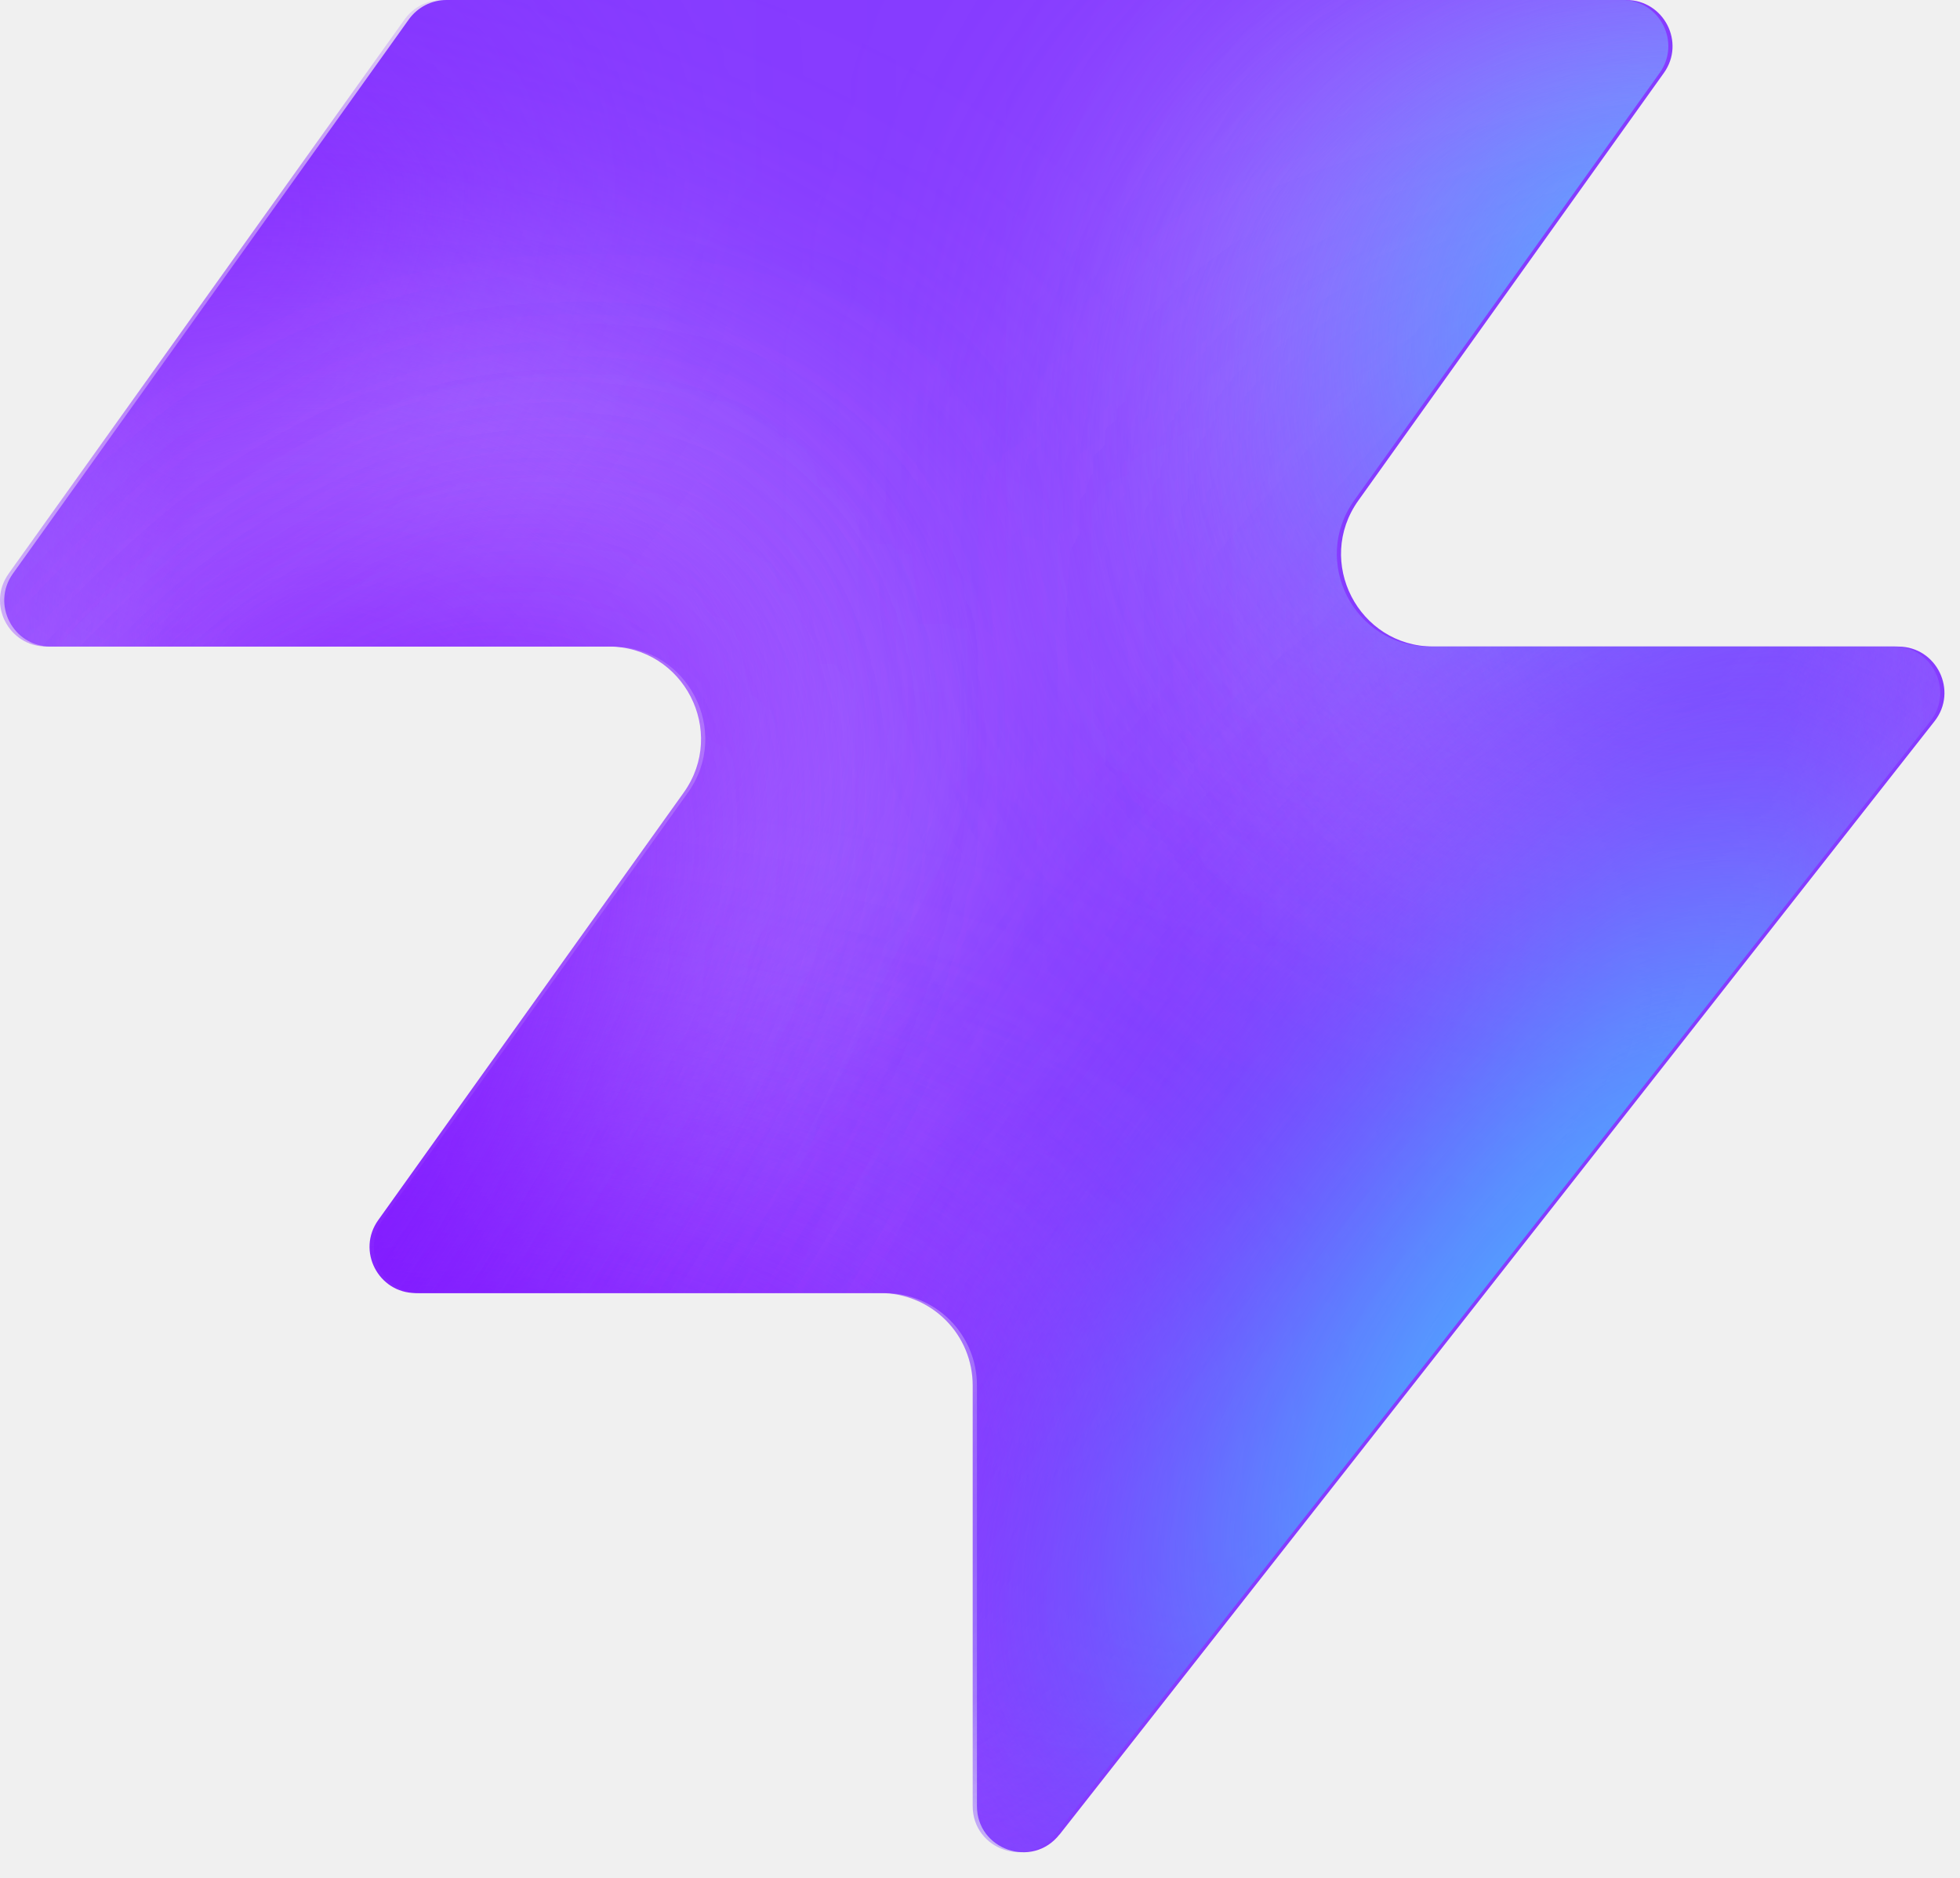
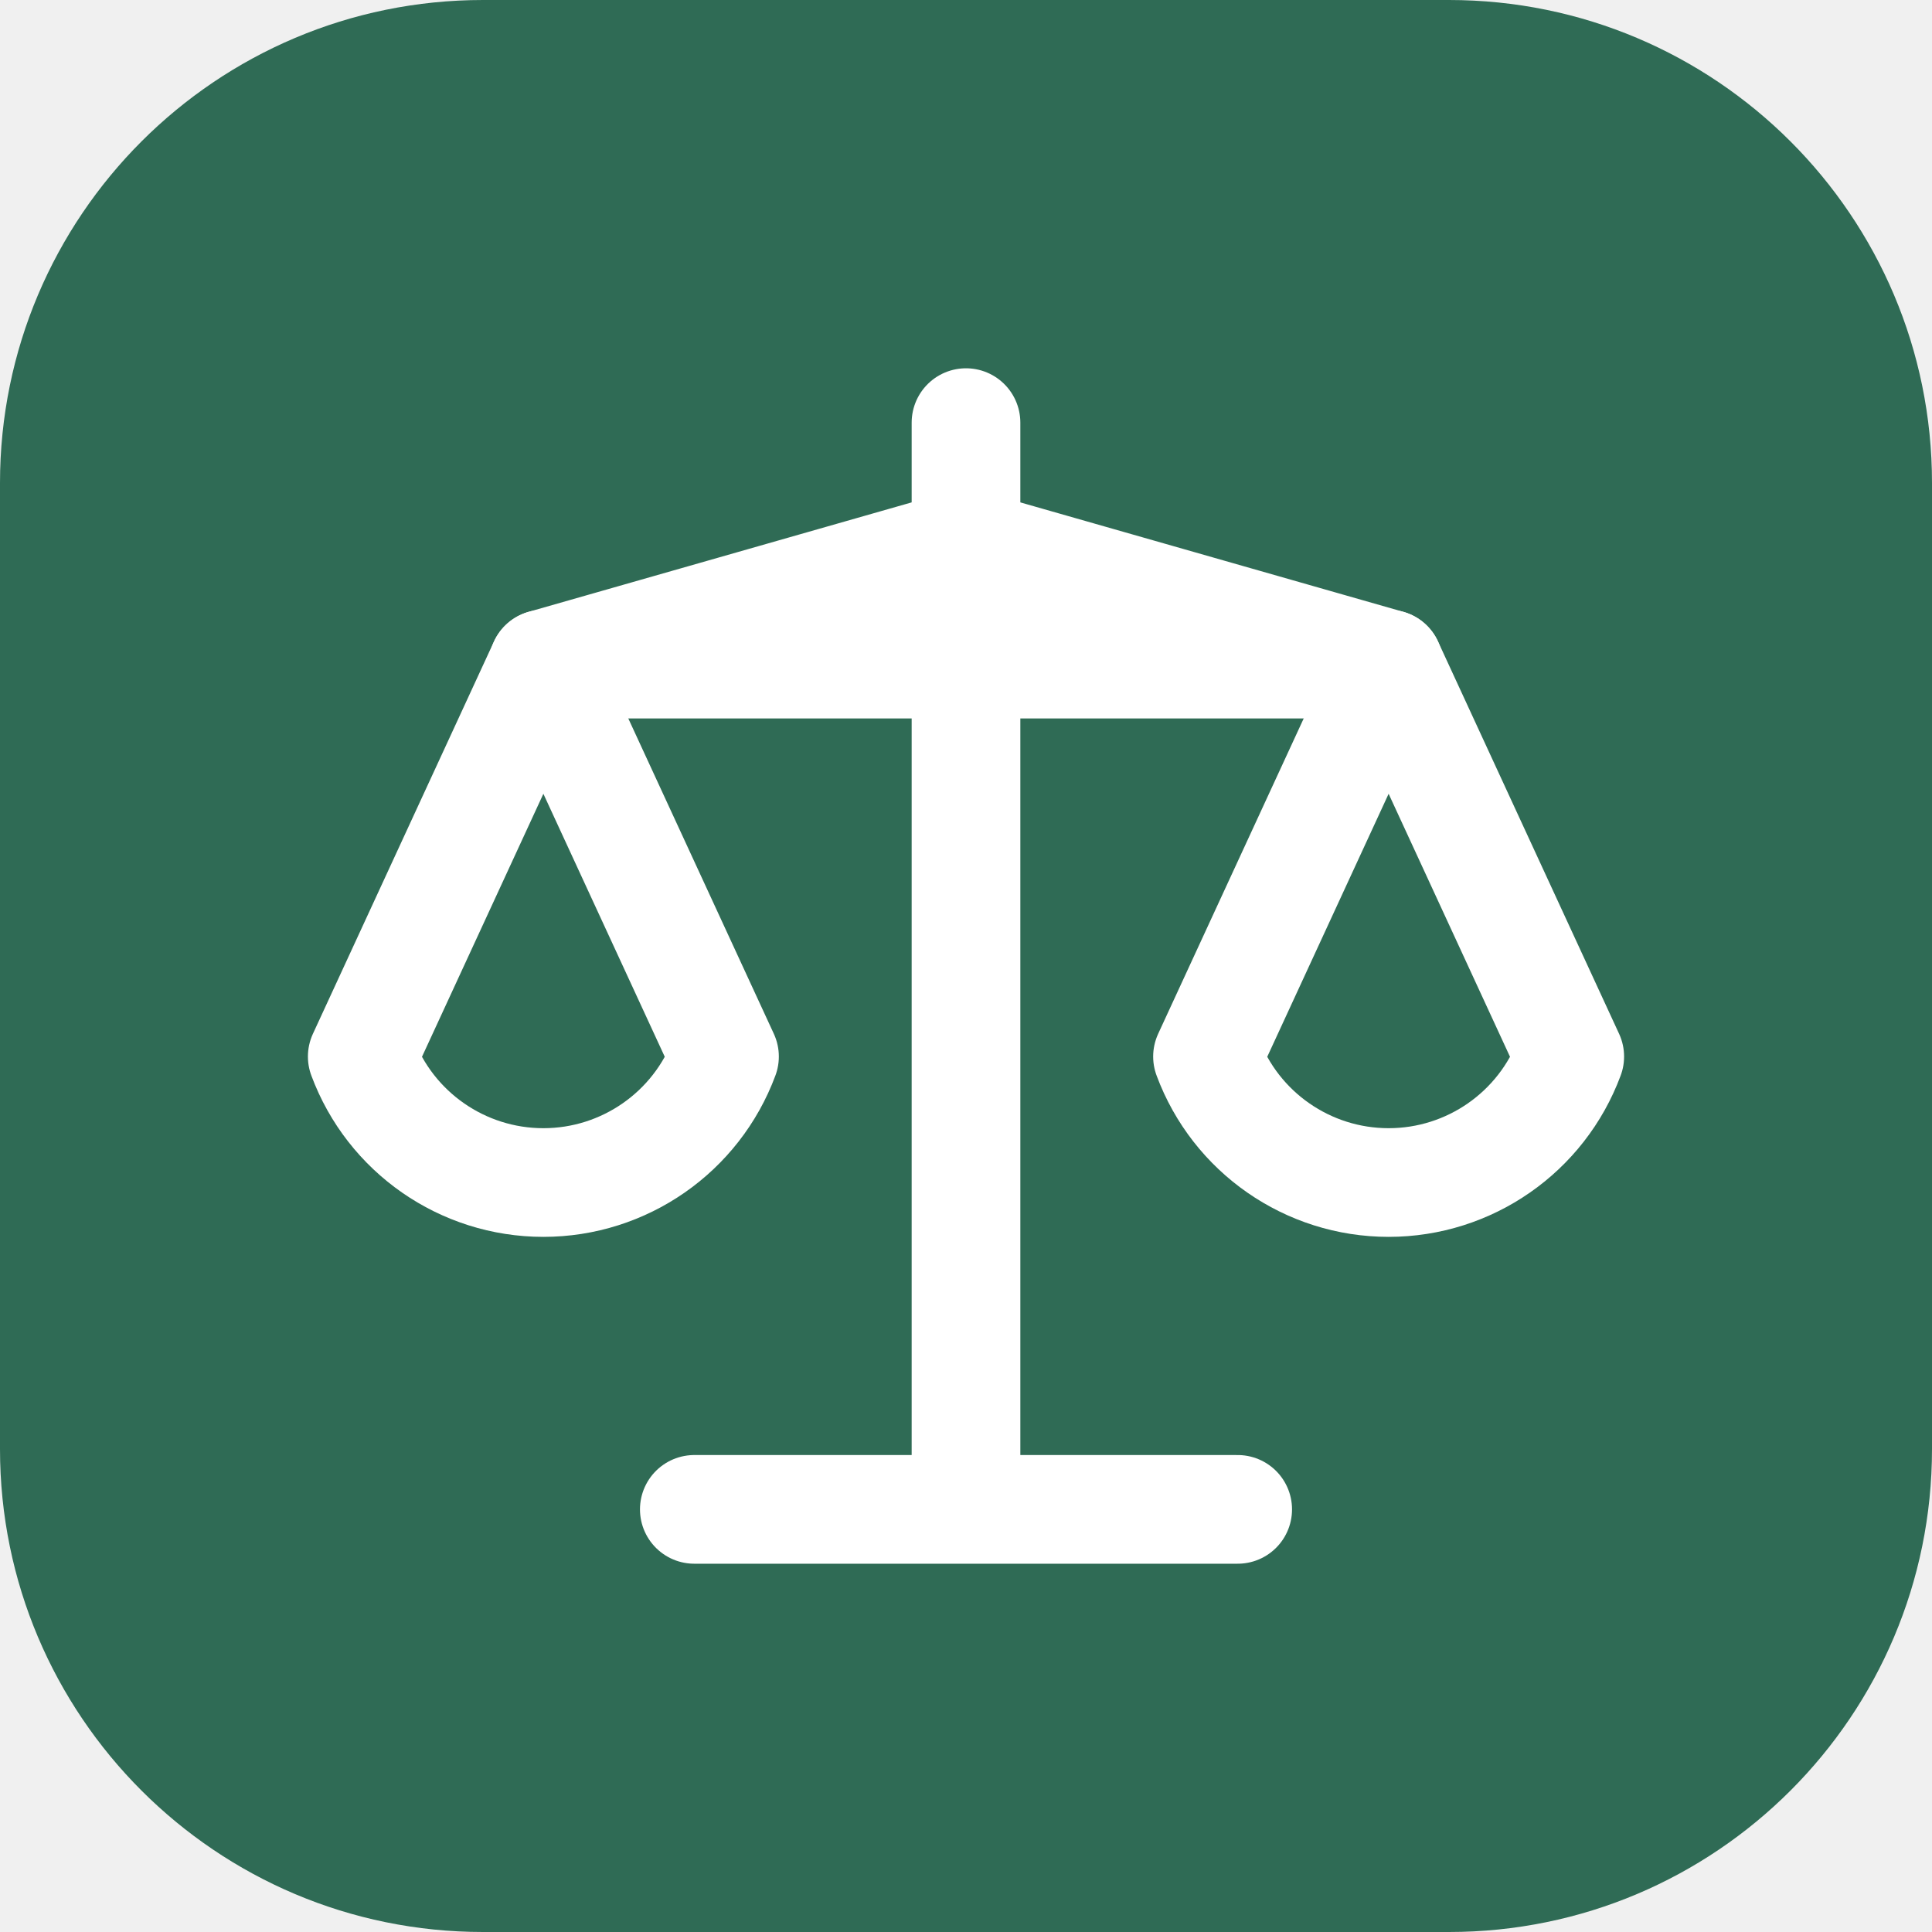
- <svg xmlns="http://www.w3.org/2000/svg" width="48" height="46" fill="none" viewBox="0 0 48 46">
-   <path fill="#863bff" d="M25.946 44.938c-.664.845-2.021.375-2.021-.698V33.937a2.26 2.26 0 0 0-2.262-2.262H10.287c-.92 0-1.456-1.04-.92-1.788l7.48-10.471c1.07-1.497 0-3.578-1.842-3.578H1.237c-.92 0-1.456-1.04-.92-1.788L10.013.474c.214-.297.556-.474.92-.474h28.894c.92 0 1.456 1.04.92 1.788l-7.48 10.471c-1.07 1.498 0 3.579 1.842 3.579h11.377c.943 0 1.473 1.088.89 1.83L25.947 44.94z" style="fill:#863bff;fill:color(display-p3 .525 .23 1);fill-opacity:1" />
-   <mask id="a" width="48" height="46" x="0" y="0" maskUnits="userSpaceOnUse" style="mask-type:alpha">
-     <path fill="#000" d="M25.842 44.938c-.664.844-2.021.375-2.021-.698V33.937a2.26 2.26 0 0 0-2.262-2.262H10.183c-.92 0-1.456-1.04-.92-1.788l7.48-10.471c1.07-1.498 0-3.579-1.842-3.579H1.133c-.92 0-1.456-1.04-.92-1.787L9.91.473c.214-.297.556-.474.92-.474h28.894c.92 0 1.456 1.04.92 1.788l-7.48 10.471c-1.07 1.498 0 3.578 1.842 3.578h11.377c.943 0 1.473 1.088.89 1.832L25.843 44.94z" style="fill:#000;fill-opacity:1" />
-   </mask>
-   <g mask="url(#a)">
-     <g filter="url(#b)">
-       <ellipse cx="5.508" cy="14.704" fill="#ede6ff" rx="5.508" ry="14.704" style="fill:#ede6ff;fill:color(display-p3 .927 .903 1);fill-opacity:1" transform="matrix(.00324 1 1 -.00324 -4.47 31.516)" />
-     </g>
-     <g filter="url(#c)">
-       <ellipse cx="10.399" cy="29.851" fill="#ede6ff" rx="10.399" ry="29.851" style="fill:#ede6ff;fill:color(display-p3 .927 .903 1);fill-opacity:1" transform="matrix(.00324 1 1 -.00324 -39.328 7.883)" />
-     </g>
-     <g filter="url(#d)">
-       <ellipse cx="5.508" cy="30.487" fill="#7e14ff" rx="5.508" ry="30.487" style="fill:#7e14ff;fill:color(display-p3 .492 .077 1);fill-opacity:1" transform="rotate(89.814 -25.913 -14.639)scale(1 -1)" />
-     </g>
-     <g filter="url(#e)">
-       <ellipse cx="5.508" cy="30.599" fill="#7e14ff" rx="5.508" ry="30.599" style="fill:#7e14ff;fill:color(display-p3 .492 .077 1);fill-opacity:1" transform="rotate(89.814 -32.644 -3.334)scale(1 -1)" />
-     </g>
-     <g filter="url(#f)">
-       <ellipse cx="5.508" cy="30.599" fill="#7e14ff" rx="5.508" ry="30.599" style="fill:#7e14ff;fill:color(display-p3 .492 .077 1);fill-opacity:1" transform="matrix(.00324 1 1 -.00324 -34.34 30.47)" />
-     </g>
-     <g filter="url(#g)">
-       <ellipse cx="14.072" cy="22.078" fill="#ede6ff" rx="14.072" ry="22.078" style="fill:#ede6ff;fill:color(display-p3 .927 .903 1);fill-opacity:1" transform="rotate(93.35 24.506 48.493)scale(-1 1)" />
-     </g>
-     <g filter="url(#h)">
-       <ellipse cx="3.47" cy="21.501" fill="#7e14ff" rx="3.47" ry="21.501" style="fill:#7e14ff;fill:color(display-p3 .492 .077 1);fill-opacity:1" transform="rotate(89.009 28.708 47.59)scale(-1 1)" />
-     </g>
-     <g filter="url(#i)">
-       <ellipse cx="3.47" cy="21.501" fill="#7e14ff" rx="3.47" ry="21.501" style="fill:#7e14ff;fill:color(display-p3 .492 .077 1);fill-opacity:1" transform="rotate(89.009 28.708 47.59)scale(-1 1)" />
-     </g>
-     <g filter="url(#j)">
-       <ellipse cx=".387" cy="8.972" fill="#7e14ff" rx="4.407" ry="29.108" style="fill:#7e14ff;fill:color(display-p3 .492 .077 1);fill-opacity:1" transform="rotate(39.51 .387 8.972)" />
-     </g>
-     <g filter="url(#k)">
-       <ellipse cx="47.523" cy="-6.092" fill="#7e14ff" rx="4.407" ry="29.108" style="fill:#7e14ff;fill:color(display-p3 .492 .077 1);fill-opacity:1" transform="rotate(37.892 47.523 -6.092)" />
-     </g>
-     <g filter="url(#l)">
-       <ellipse cx="41.412" cy="6.333" fill="#47bfff" rx="5.971" ry="9.665" style="fill:#47bfff;fill:color(display-p3 .28 .748 1);fill-opacity:1" transform="rotate(37.892 41.412 6.333)" />
-     </g>
-     <g filter="url(#m)">
-       <ellipse cx="-1.879" cy="38.332" fill="#7e14ff" rx="4.407" ry="29.108" style="fill:#7e14ff;fill:color(display-p3 .492 .077 1);fill-opacity:1" transform="rotate(37.892 -1.88 38.332)" />
-     </g>
-     <g filter="url(#n)">
-       <ellipse cx="-1.879" cy="38.332" fill="#7e14ff" rx="4.407" ry="29.108" style="fill:#7e14ff;fill:color(display-p3 .492 .077 1);fill-opacity:1" transform="rotate(37.892 -1.88 38.332)" />
-     </g>
-     <g filter="url(#o)">
-       <ellipse cx="35.651" cy="29.907" fill="#7e14ff" rx="4.407" ry="29.108" style="fill:#7e14ff;fill:color(display-p3 .492 .077 1);fill-opacity:1" transform="rotate(37.892 35.651 29.907)" />
-     </g>
-     <g filter="url(#p)">
-       <ellipse cx="38.418" cy="32.4" fill="#47bfff" rx="5.971" ry="15.297" style="fill:#47bfff;fill:color(display-p3 .28 .748 1);fill-opacity:1" transform="rotate(37.892 38.418 32.4)" />
-     </g>
+ <svg xmlns="http://www.w3.org/2000/svg" viewBox="0 0 32 32">
+   <rect width="32" height="32" rx="8" fill="#2f6b55" />
+   <g fill="none" stroke="#fff" stroke-width="1.8" stroke-linecap="round" stroke-linejoin="round">
+     <path d="M16 7v18M11.5 25h9M9 11h14M16 9l-7 2M16 9l7 2" />
+     <path d="M9 11l-3 6.5a3.2 3.2 0 0 0 6 0L9 11zM23 11l-3 6.5a3.2 3.2 0 0 0 6 0L23 11z" />
  </g>
-   <defs>
-     <filter id="b" width="60.045" height="41.654" x="-19.77" y="16.149" color-interpolation-filters="sRGB" filterUnits="userSpaceOnUse">
-       <feFlood flood-opacity="0" result="BackgroundImageFix" />
-       <feBlend in="SourceGraphic" in2="BackgroundImageFix" result="shape" />
-       <feGaussianBlur result="effect1_foregroundBlur_2002_17158" stdDeviation="7.659" />
-     </filter>
-     <filter id="c" width="90.34" height="51.437" x="-54.613" y="-7.533" color-interpolation-filters="sRGB" filterUnits="userSpaceOnUse">
-       <feFlood flood-opacity="0" result="BackgroundImageFix" />
-       <feBlend in="SourceGraphic" in2="BackgroundImageFix" result="shape" />
-       <feGaussianBlur result="effect1_foregroundBlur_2002_17158" stdDeviation="7.659" />
-     </filter>
-     <filter id="d" width="79.355" height="29.4" x="-49.64" y="2.03" color-interpolation-filters="sRGB" filterUnits="userSpaceOnUse">
-       <feFlood flood-opacity="0" result="BackgroundImageFix" />
-       <feBlend in="SourceGraphic" in2="BackgroundImageFix" result="shape" />
-       <feGaussianBlur result="effect1_foregroundBlur_2002_17158" stdDeviation="4.596" />
-     </filter>
-     <filter id="e" width="79.579" height="29.4" x="-45.045" y="20.029" color-interpolation-filters="sRGB" filterUnits="userSpaceOnUse">
-       <feFlood flood-opacity="0" result="BackgroundImageFix" />
-       <feBlend in="SourceGraphic" in2="BackgroundImageFix" result="shape" />
-       <feGaussianBlur result="effect1_foregroundBlur_2002_17158" stdDeviation="4.596" />
-     </filter>
-     <filter id="f" width="79.579" height="29.4" x="-43.513" y="21.178" color-interpolation-filters="sRGB" filterUnits="userSpaceOnUse">
-       <feFlood flood-opacity="0" result="BackgroundImageFix" />
-       <feBlend in="SourceGraphic" in2="BackgroundImageFix" result="shape" />
-       <feGaussianBlur result="effect1_foregroundBlur_2002_17158" stdDeviation="4.596" />
-     </filter>
-     <filter id="g" width="74.749" height="58.852" x="15.756" y="-17.901" color-interpolation-filters="sRGB" filterUnits="userSpaceOnUse">
-       <feFlood flood-opacity="0" result="BackgroundImageFix" />
-       <feBlend in="SourceGraphic" in2="BackgroundImageFix" result="shape" />
-       <feGaussianBlur result="effect1_foregroundBlur_2002_17158" stdDeviation="7.659" />
-     </filter>
-     <filter id="h" width="61.377" height="25.362" x="23.548" y="2.284" color-interpolation-filters="sRGB" filterUnits="userSpaceOnUse">
-       <feFlood flood-opacity="0" result="BackgroundImageFix" />
-       <feBlend in="SourceGraphic" in2="BackgroundImageFix" result="shape" />
-       <feGaussianBlur result="effect1_foregroundBlur_2002_17158" stdDeviation="4.596" />
-     </filter>
-     <filter id="i" width="61.377" height="25.362" x="23.548" y="2.284" color-interpolation-filters="sRGB" filterUnits="userSpaceOnUse">
-       <feFlood flood-opacity="0" result="BackgroundImageFix" />
-       <feBlend in="SourceGraphic" in2="BackgroundImageFix" result="shape" />
-       <feGaussianBlur result="effect1_foregroundBlur_2002_17158" stdDeviation="4.596" />
-     </filter>
-     <filter id="j" width="56.045" height="63.649" x="-27.636" y="-22.853" color-interpolation-filters="sRGB" filterUnits="userSpaceOnUse">
-       <feFlood flood-opacity="0" result="BackgroundImageFix" />
-       <feBlend in="SourceGraphic" in2="BackgroundImageFix" result="shape" />
-       <feGaussianBlur result="effect1_foregroundBlur_2002_17158" stdDeviation="4.596" />
-     </filter>
-     <filter id="k" width="54.814" height="64.646" x="20.116" y="-38.415" color-interpolation-filters="sRGB" filterUnits="userSpaceOnUse">
-       <feFlood flood-opacity="0" result="BackgroundImageFix" />
-       <feBlend in="SourceGraphic" in2="BackgroundImageFix" result="shape" />
-       <feGaussianBlur result="effect1_foregroundBlur_2002_17158" stdDeviation="4.596" />
-     </filter>
-     <filter id="l" width="33.541" height="35.313" x="24.641" y="-11.323" color-interpolation-filters="sRGB" filterUnits="userSpaceOnUse">
-       <feFlood flood-opacity="0" result="BackgroundImageFix" />
-       <feBlend in="SourceGraphic" in2="BackgroundImageFix" result="shape" />
-       <feGaussianBlur result="effect1_foregroundBlur_2002_17158" stdDeviation="4.596" />
-     </filter>
-     <filter id="m" width="54.814" height="64.646" x="-29.286" y="6.009" color-interpolation-filters="sRGB" filterUnits="userSpaceOnUse">
-       <feFlood flood-opacity="0" result="BackgroundImageFix" />
-       <feBlend in="SourceGraphic" in2="BackgroundImageFix" result="shape" />
-       <feGaussianBlur result="effect1_foregroundBlur_2002_17158" stdDeviation="4.596" />
-     </filter>
-     <filter id="n" width="54.814" height="64.646" x="-29.286" y="6.009" color-interpolation-filters="sRGB" filterUnits="userSpaceOnUse">
-       <feFlood flood-opacity="0" result="BackgroundImageFix" />
-       <feBlend in="SourceGraphic" in2="BackgroundImageFix" result="shape" />
-       <feGaussianBlur result="effect1_foregroundBlur_2002_17158" stdDeviation="4.596" />
-     </filter>
-     <filter id="o" width="54.814" height="64.646" x="8.244" y="-2.416" color-interpolation-filters="sRGB" filterUnits="userSpaceOnUse">
-       <feFlood flood-opacity="0" result="BackgroundImageFix" />
-       <feBlend in="SourceGraphic" in2="BackgroundImageFix" result="shape" />
-       <feGaussianBlur result="effect1_foregroundBlur_2002_17158" stdDeviation="4.596" />
-     </filter>
-     <filter id="p" width="39.409" height="43.623" x="18.713" y="10.588" color-interpolation-filters="sRGB" filterUnits="userSpaceOnUse">
-       <feFlood flood-opacity="0" result="BackgroundImageFix" />
-       <feBlend in="SourceGraphic" in2="BackgroundImageFix" result="shape" />
-       <feGaussianBlur result="effect1_foregroundBlur_2002_17158" stdDeviation="4.596" />
-     </filter>
-   </defs>
</svg>
